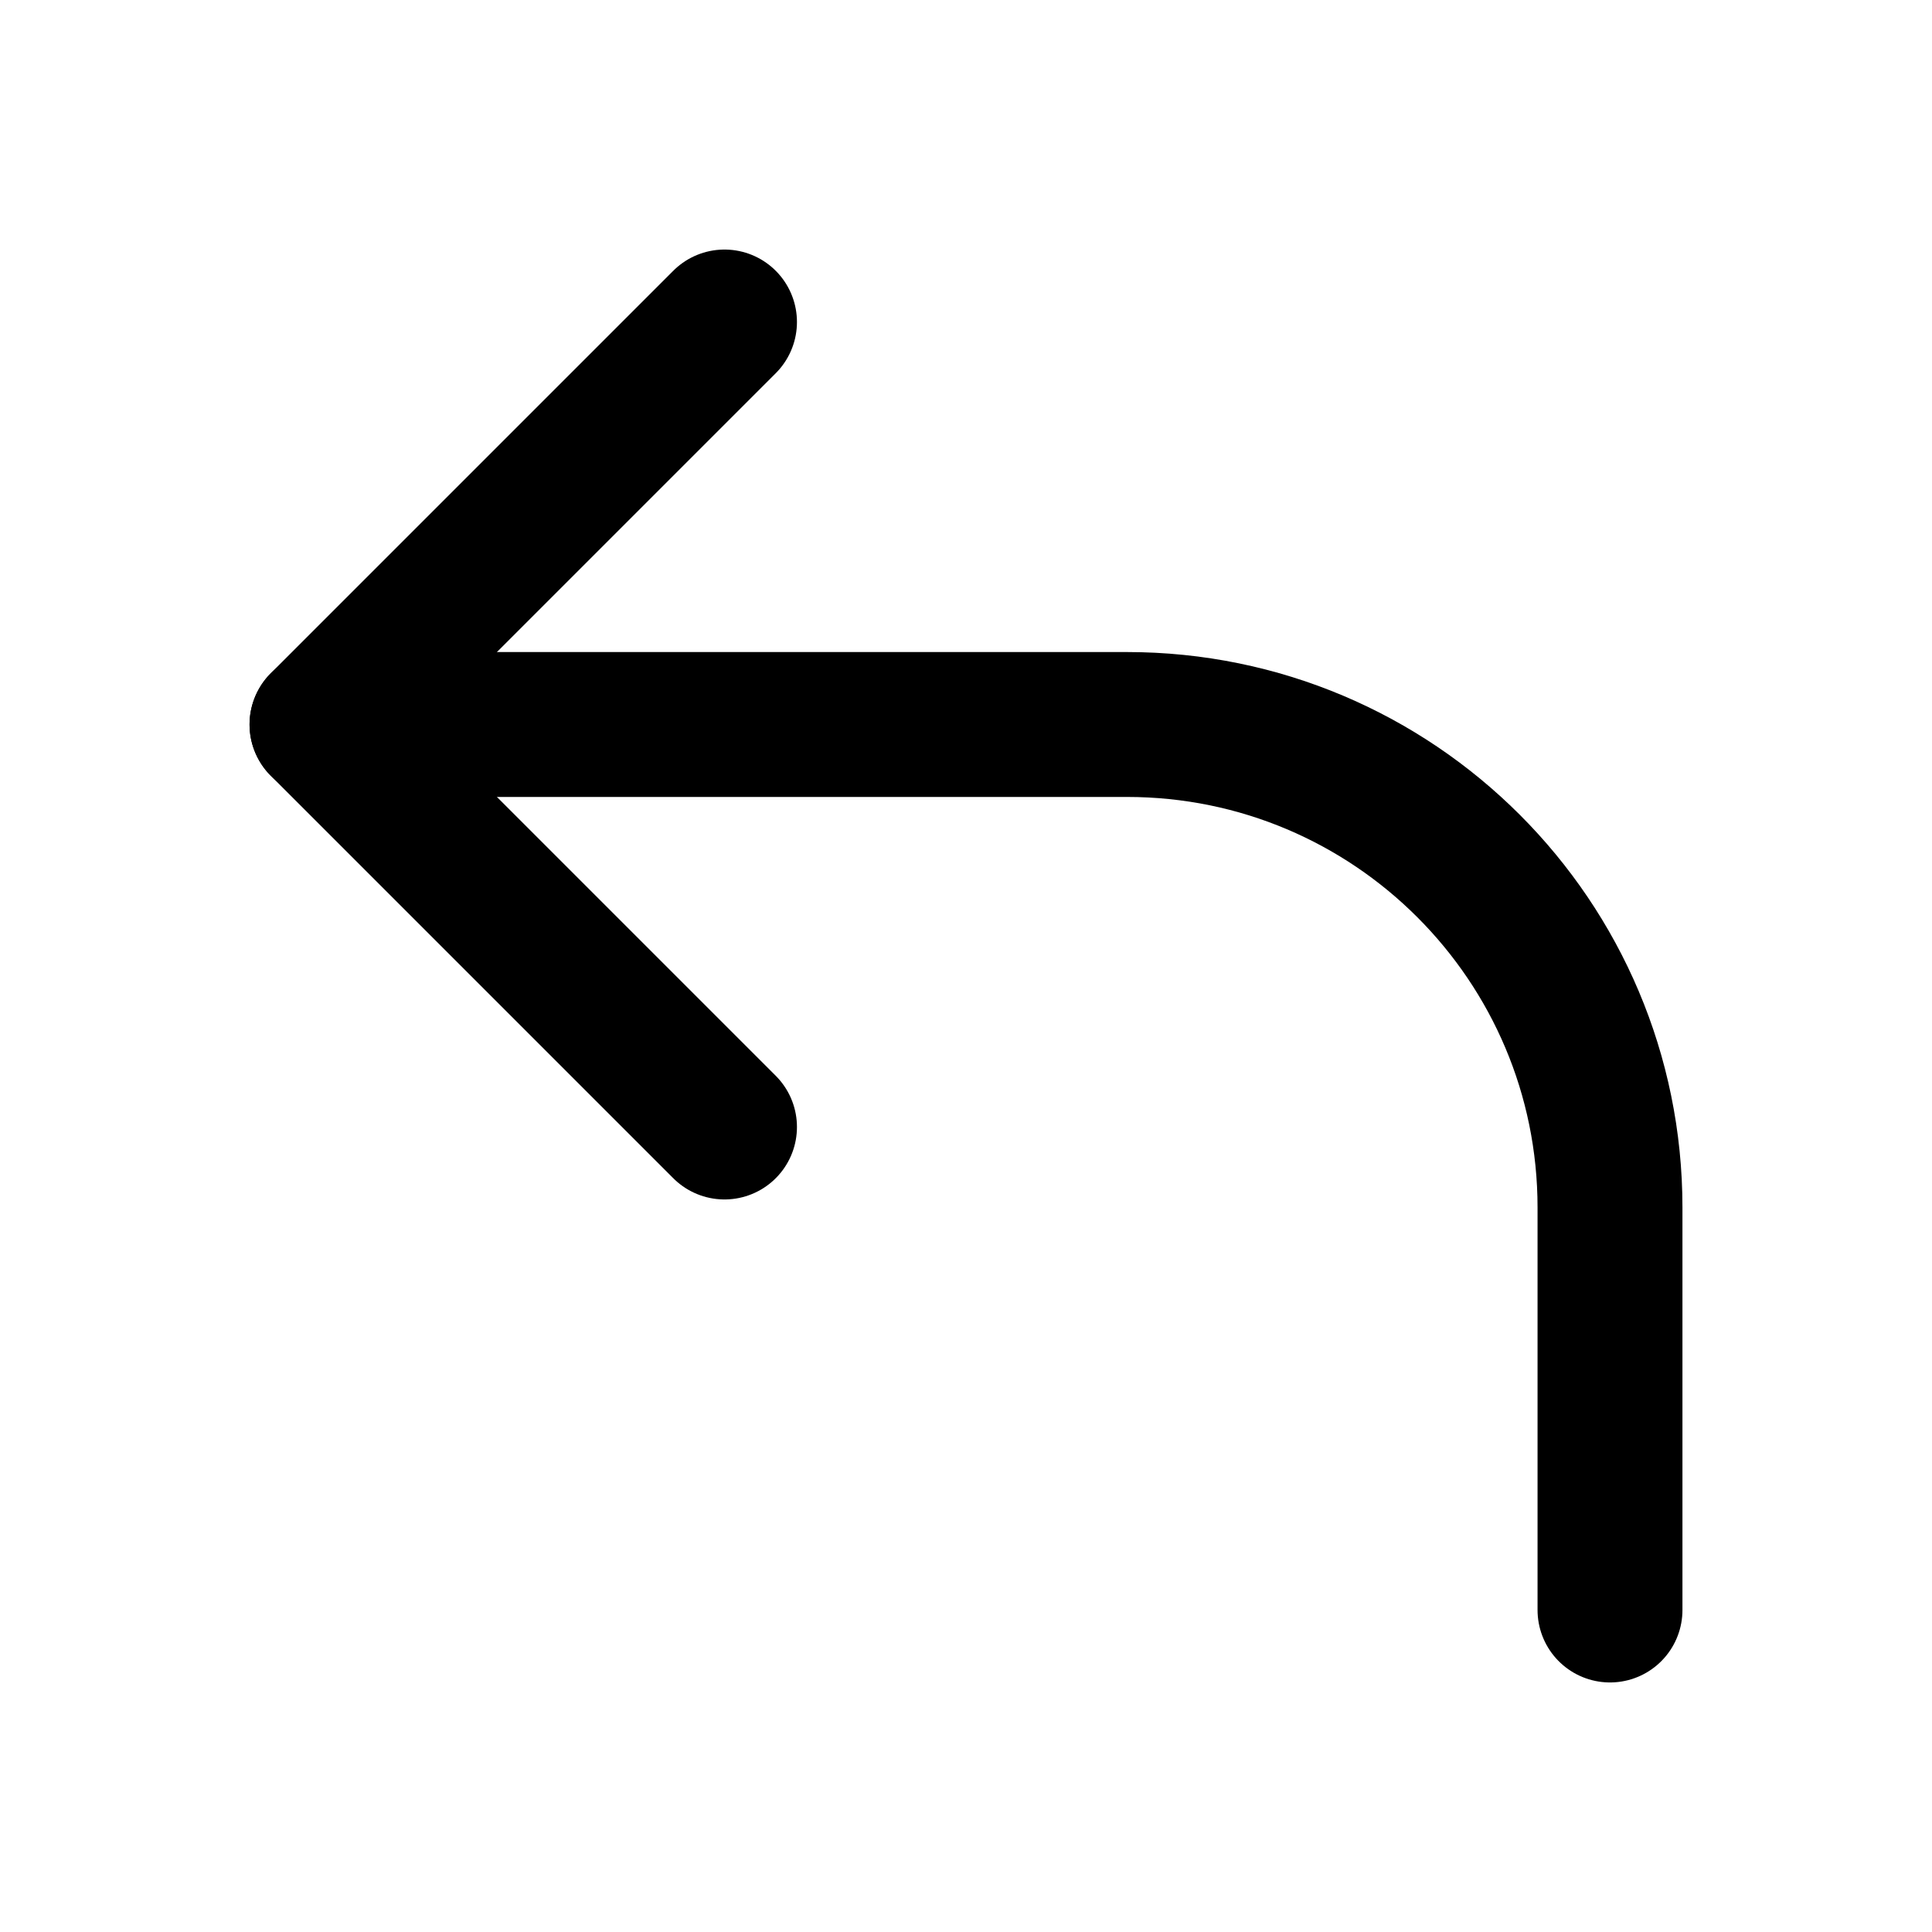
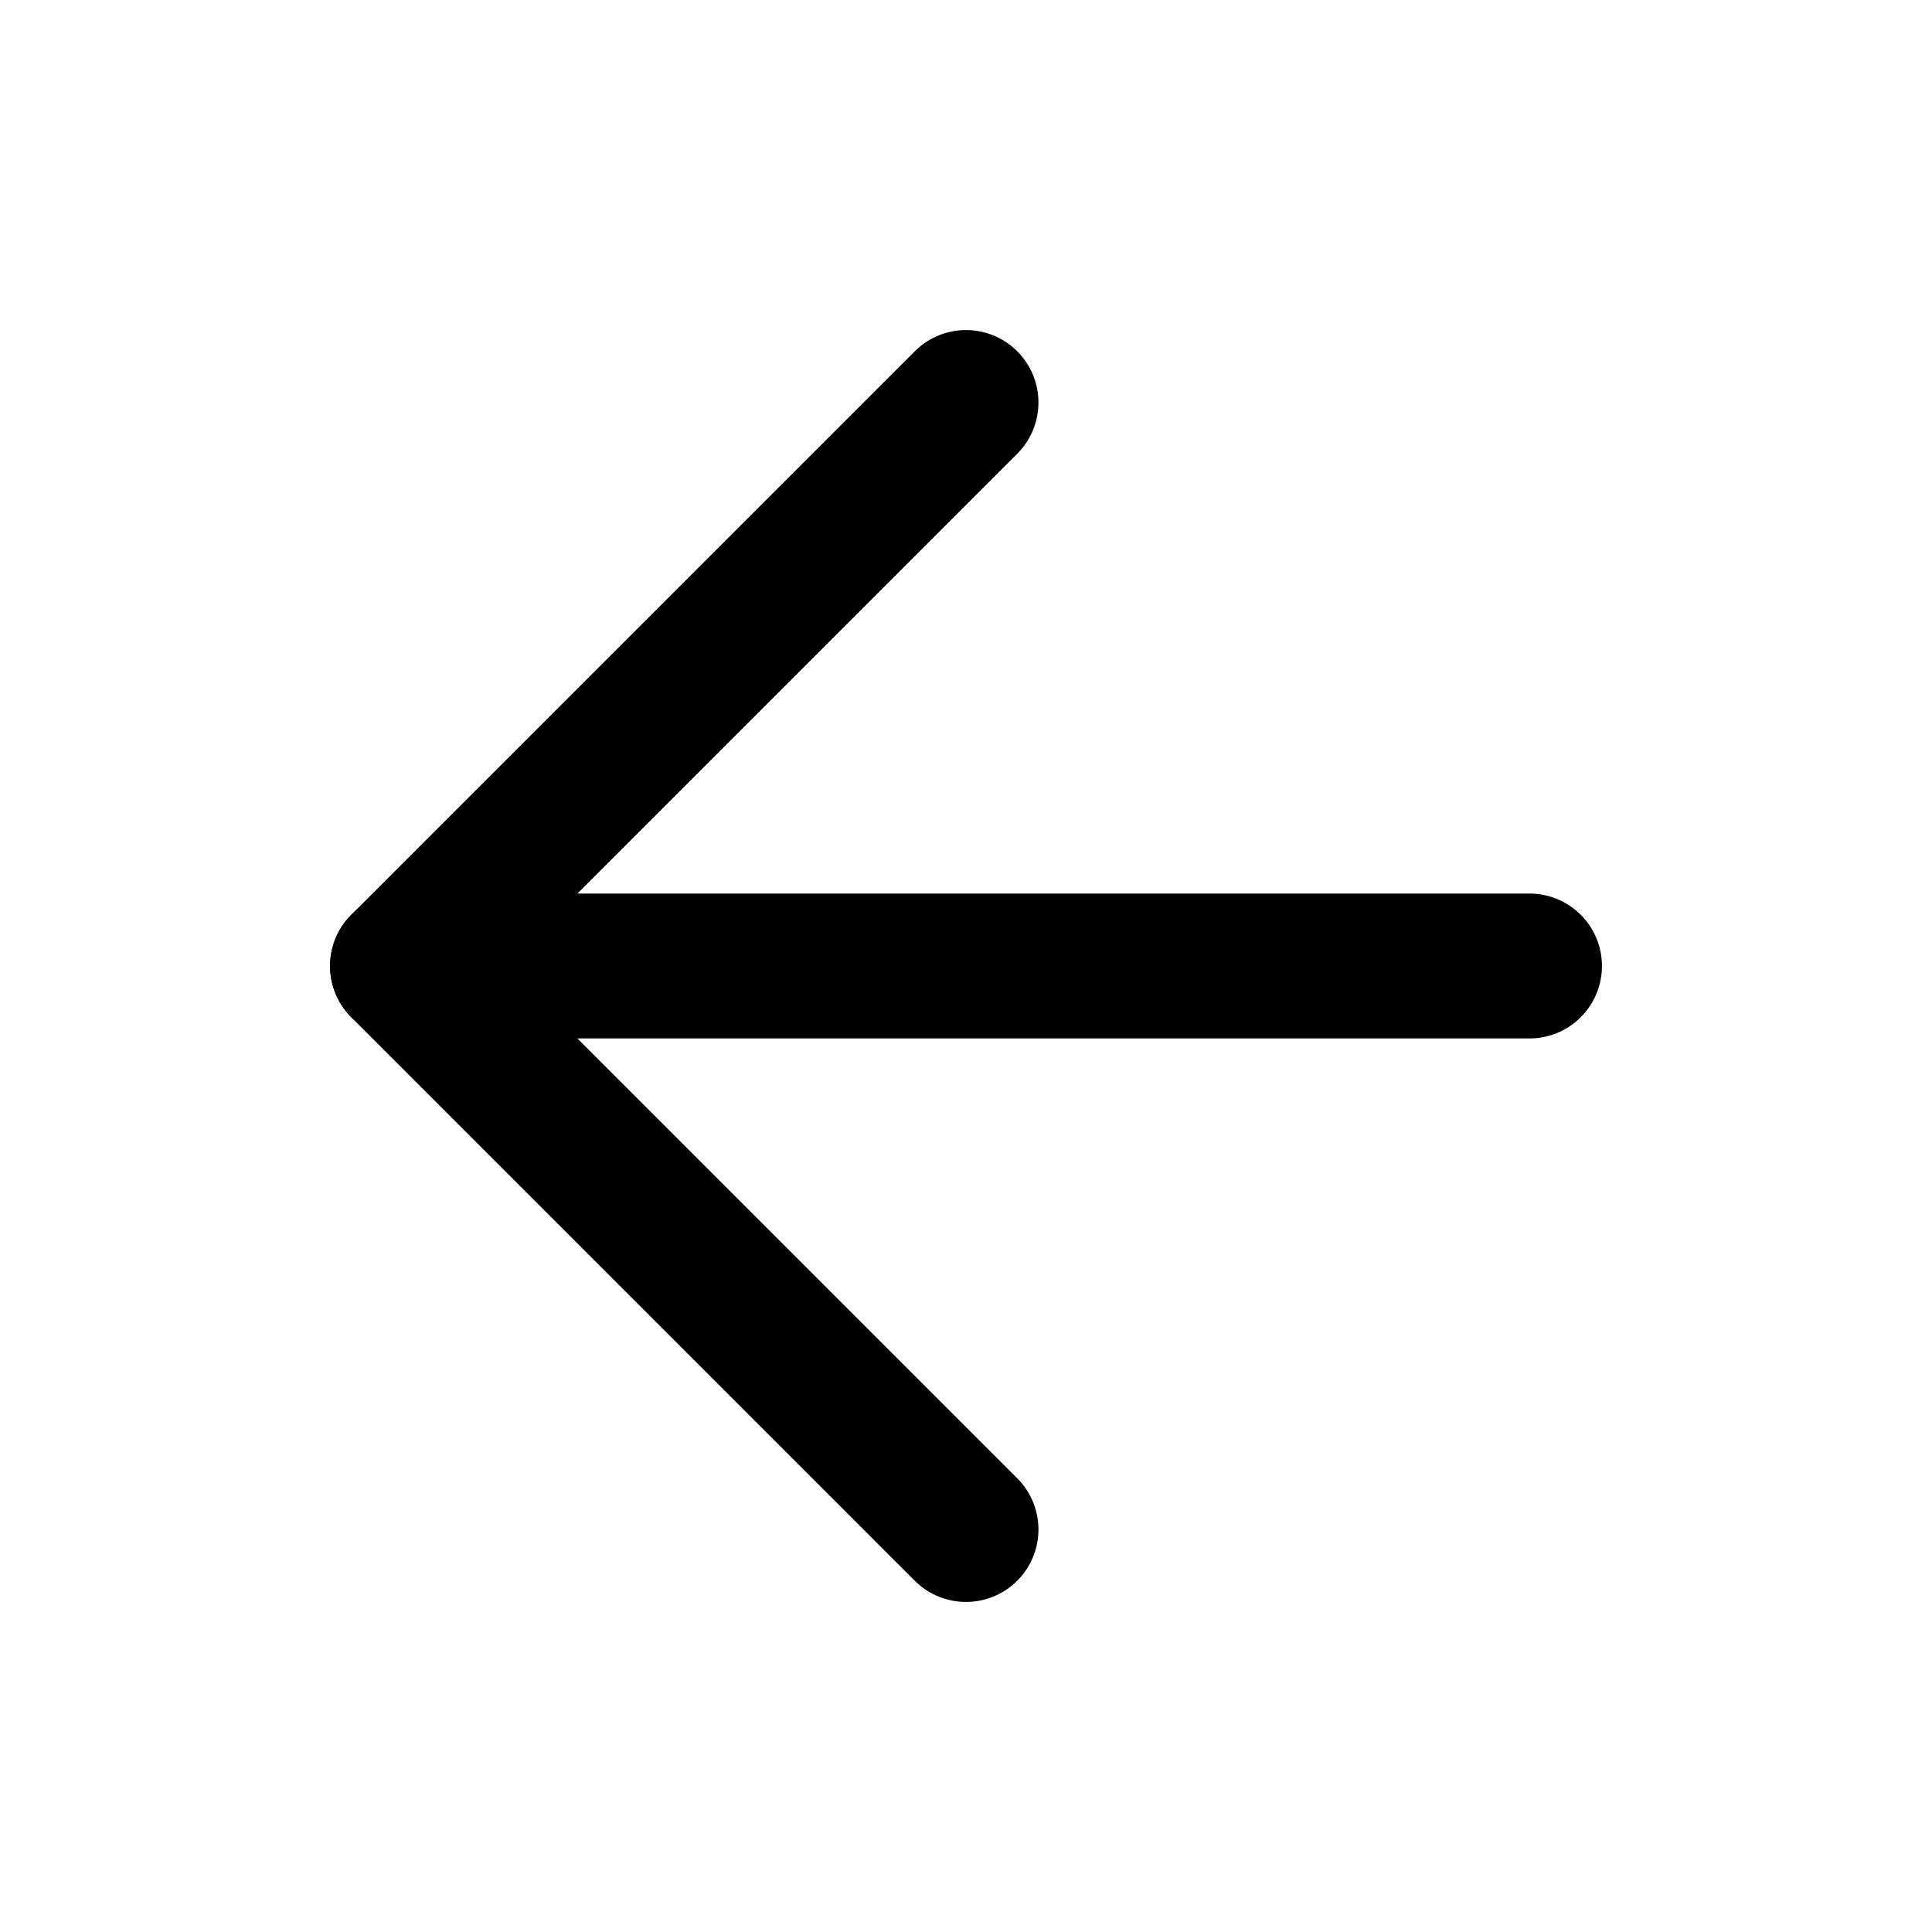
<svg xmlns="http://www.w3.org/2000/svg" viewBox="0 0 24 24" fill="none" stroke="currentColor" stroke-width="1.8" stroke-linecap="round" stroke-linejoin="round">
-   <path d="M9 14 4 9l5-5" />
-   <path d="M4 9h10a6 6 0 0 1 6 6v5" />
+   <path d="m12 19-7-7 7-7" />
+   <path d="M19 12H5" />
</svg>
